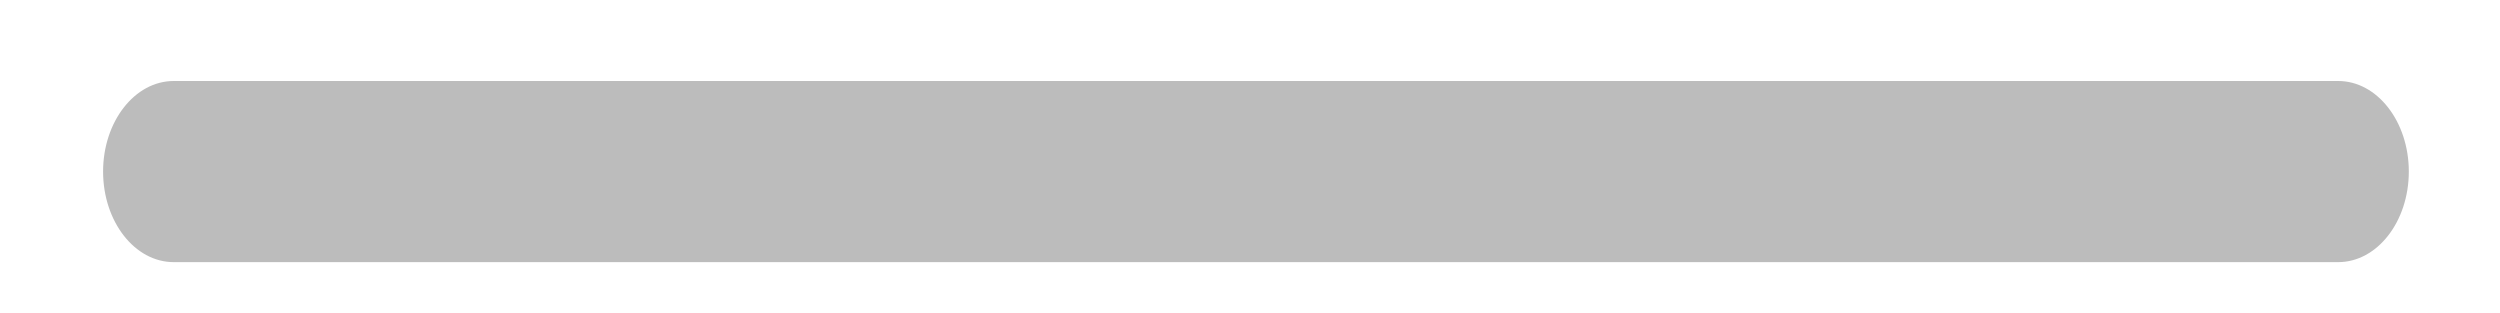
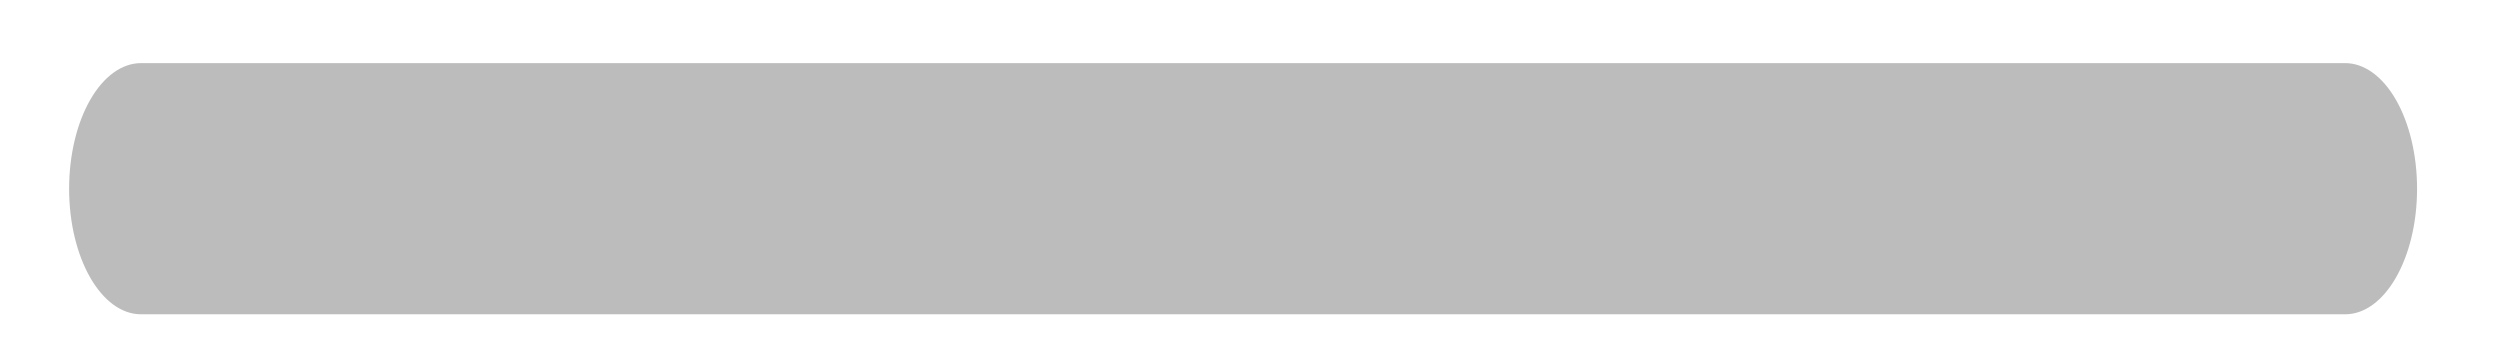
- <svg xmlns="http://www.w3.org/2000/svg" id="svg4" version="1.1" fill="#383838" height="5" width="40" viewBox="0 0 40 6.875">
+ <svg xmlns="http://www.w3.org/2000/svg" id="svg4" version="1.1" fill="#383838" height="5" width="35" viewBox="0 0 35 6.875">
  <defs id="defs8" />
-   <path id="path841" d="M -3.678,1.782 A 1.554,1.993 0 0 0 -5.232,3.776 1.554,1.993 0 0 0 -3.678,5.767 H 43.94 A 1.554,1.993 0 0 0 45.494,3.776 1.554,1.993 0 0 0 43.94,1.782 Z" style="color:#000000;font-style:normal;font-variant:normal;font-weight:normal;font-stretch:normal;font-size:medium;line-height:normal;font-family:sans-serif;font-variant-ligatures:normal;font-variant-position:normal;font-variant-caps:normal;font-variant-numeric:normal;font-variant-alternates:normal;font-variant-east-asian:normal;font-feature-settings:normal;font-variation-settings:normal;text-indent:0;text-align:start;text-decoration:none;text-decoration-line:none;text-decoration-style:solid;text-decoration-color:#000000;letter-spacing:normal;word-spacing:normal;text-transform:none;writing-mode:lr-tb;direction:ltr;text-orientation:mixed;dominant-baseline:auto;baseline-shift:baseline;text-anchor:start;white-space:normal;shape-padding:0;shape-margin:0;inline-size:0;clip-rule:nonzero;display:inline;overflow:visible;visibility:visible;opacity:1;isolation:auto;mix-blend-mode:normal;color-interpolation:sRGB;color-interpolation-filters:linearRGB;solid-color:#000000;solid-opacity:1;vector-effect:none;fill:#bcbcbc;fill-opacity:1;fill-rule:nonzero;stroke:none;stroke-width:3.519;stroke-linecap:round;stroke-linejoin:round;stroke-miterlimit:4;stroke-dasharray:none;stroke-dashoffset:0;stroke-opacity:1;color-rendering:auto;image-rendering:auto;shape-rendering:auto;text-rendering:auto;enable-background:accumulate;stop-color:#000000;stop-opacity:1" />
+   <path id="path841" d="M -3.847,1.215 A 1.384,2.418 0 0 0 -5.232,3.634 1.384,2.418 0 0 0 -3.847,6.05 H 38.581 A 1.384,2.418 0 0 0 39.966,3.634 1.384,2.418 0 0 0 38.581,1.215 Z" style="color:#000000;font-style:normal;font-variant:normal;font-weight:normal;font-stretch:normal;font-size:medium;line-height:normal;font-family:sans-serif;font-variant-ligatures:normal;font-variant-position:normal;font-variant-caps:normal;font-variant-numeric:normal;font-variant-alternates:normal;font-variant-east-asian:normal;font-feature-settings:normal;font-variation-settings:normal;text-indent:0;text-align:start;text-decoration:none;text-decoration-line:none;text-decoration-style:solid;text-decoration-color:#000000;letter-spacing:normal;word-spacing:normal;text-transform:none;writing-mode:lr-tb;direction:ltr;text-orientation:mixed;dominant-baseline:auto;baseline-shift:baseline;text-anchor:start;white-space:normal;shape-padding:0;shape-margin:0;inline-size:0;clip-rule:nonzero;display:inline;overflow:visible;visibility:visible;opacity:1;isolation:auto;mix-blend-mode:normal;color-interpolation:sRGB;color-interpolation-filters:linearRGB;solid-color:#000000;solid-opacity:1;vector-effect:none;fill:#bcbcbc;fill-opacity:1;fill-rule:nonzero;stroke:none;stroke-width:3.659;stroke-linecap:round;stroke-linejoin:round;stroke-miterlimit:4;stroke-dasharray:none;stroke-dashoffset:0;stroke-opacity:1;color-rendering:auto;image-rendering:auto;shape-rendering:auto;text-rendering:auto;enable-background:accumulate;stop-color:#000000;stop-opacity:1" />
</svg>
